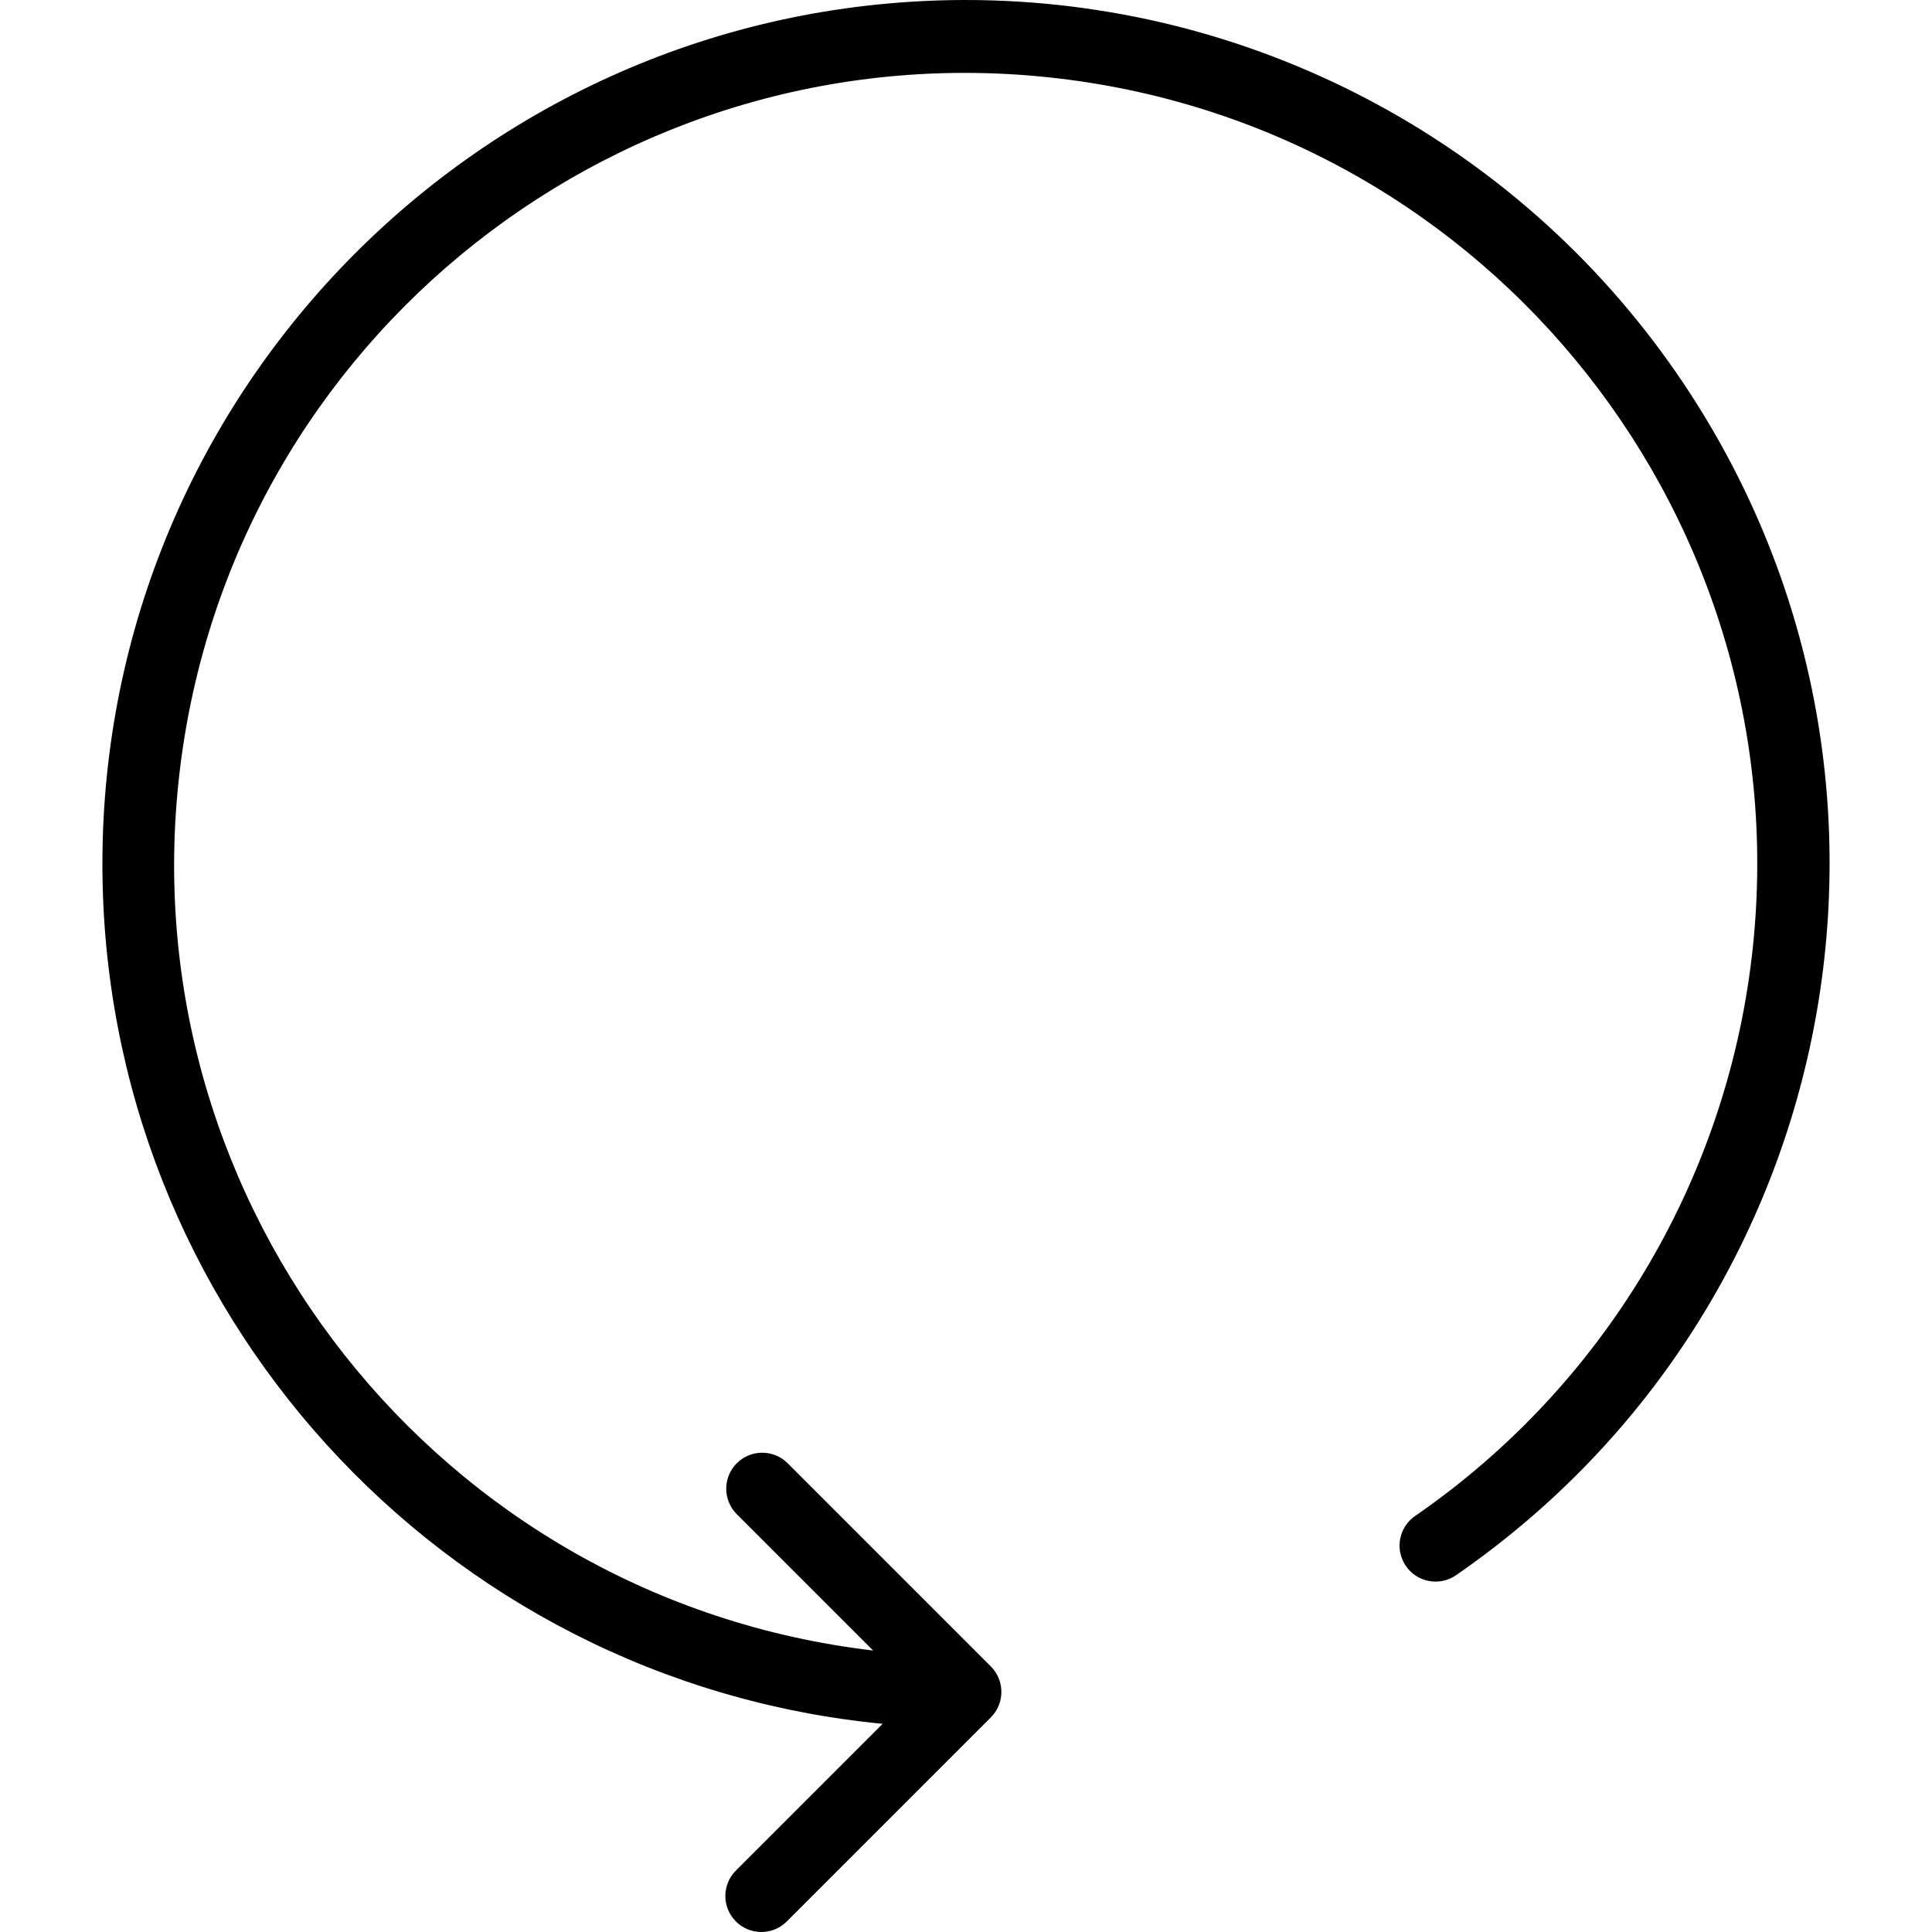
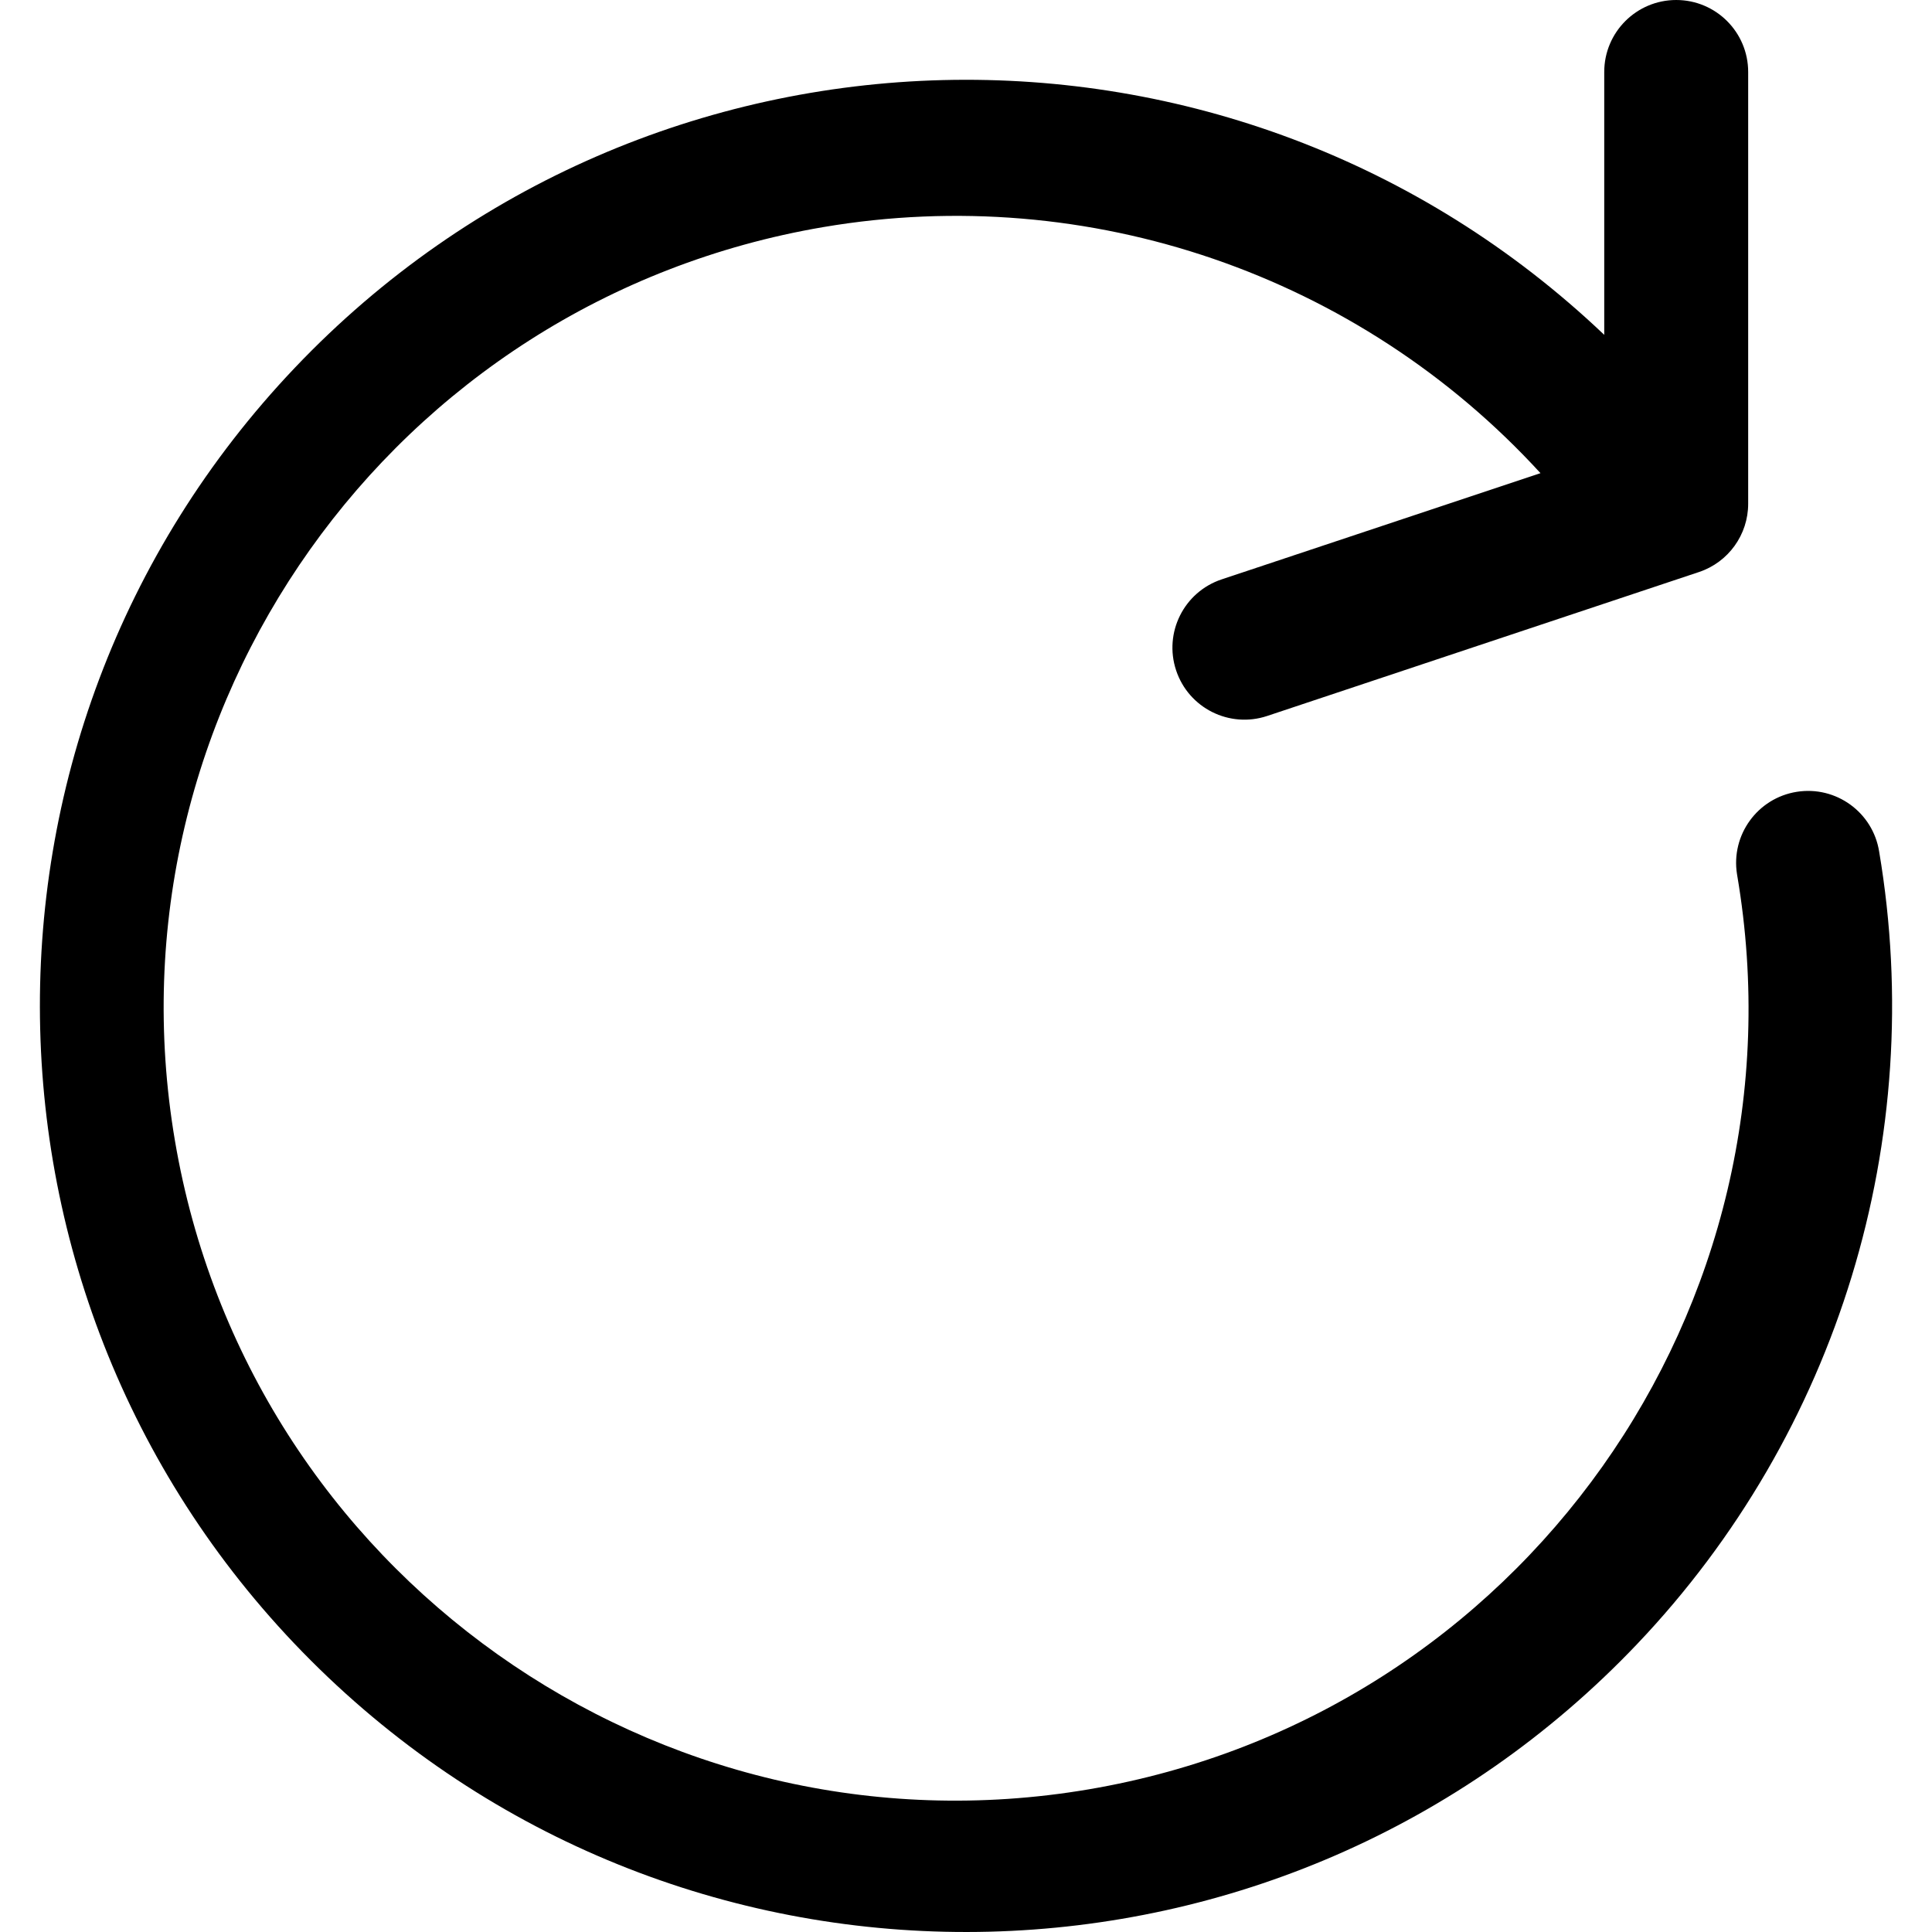
- <svg xmlns="http://www.w3.org/2000/svg" version="1.1" id="Capa_1" x="0px" y="0px" viewBox="0 0 429.354 429.354" style="enable-background:new 0 0 429.354 429.354;" xml:space="preserve">
+ <svg xmlns="http://www.w3.org/2000/svg" version="1.1" id="Capa_1" x="0px" y="0px" viewBox="0 0 458.186 458.186" style="enable-background:new 0 0 458.186 458.186;" xml:space="preserve">
  <g>
    <g>
-       <path d="M372.53,82.843C336.673,30.958,277.621-0.009,214.55,0C108.512,0.115,22.644,86.17,22.759,192.208    c0.107,98.751,75.105,181.317,173.392,190.888L163.638,415.6c-3.178,3.07-3.266,8.134-0.196,11.312    c3.07,3.178,8.134,3.266,11.312,0.196c0.067-0.064,0.132-0.13,0.196-0.196l45.248-45.248c0.747-0.745,1.337-1.632,1.736-2.608    c0.809-1.957,0.809-4.155,0-6.112c-0.399-0.976-0.989-1.863-1.736-2.608l-45.248-45.248c-3.178-3.07-8.243-2.982-11.312,0.196    c-2.994,3.1-2.994,8.015,0,11.116l30.4,30.4C97.56,355.44,28.559,268.019,39.919,171.541S138.7,6.061,235.178,17.422    s165.48,98.781,154.119,195.259c-5.908,50.177-33.107,95.39-74.667,124.119c-3.691,2.428-4.714,7.389-2.286,11.08    c2.429,3.691,7.389,4.714,11.08,2.286c0.105-0.069,0.208-0.141,0.31-0.214C410.969,289.666,432.815,170.078,372.53,82.843z" />
+       <path d="M445.651,201.95c-1.485-9.308-10.235-15.649-19.543-14.164c-9.308,1.485-15.649,10.235-14.164,19.543    c0.016,0.102,0.033,0.203,0.051,0.304c17.38,102.311-51.47,199.339-153.781,216.719c-102.311,17.38-199.339-51.47-216.719-153.781    S92.966,71.232,195.276,53.852c62.919-10.688,126.962,11.29,170.059,58.361l-75.605,25.19    c-8.944,2.976-13.781,12.638-10.806,21.582c0.001,0.002,0.002,0.005,0.003,0.007c2.976,8.944,12.638,13.781,21.582,10.806    c0.003-0.001,0.005-0.002,0.007-0.002l102.4-34.133c6.972-2.322,11.675-8.847,11.674-16.196v-102.4    C414.59,7.641,406.949,0,397.523,0s-17.067,7.641-17.067,17.067v62.344C292.564-4.185,153.545-0.702,69.949,87.19    s-80.114,226.911,7.779,310.508s226.911,80.114,310.508-7.779C435.905,339.799,457.179,270.152,445.651,201.95z" />
    </g>
  </g>
  <g>
</g>
  <g>
</g>
  <g>
</g>
  <g>
</g>
  <g>
</g>
  <g>
</g>
  <g>
</g>
  <g>
</g>
  <g>
</g>
  <g>
</g>
  <g>
</g>
  <g>
</g>
  <g>
</g>
  <g>
</g>
  <g>
</g>
</svg>
